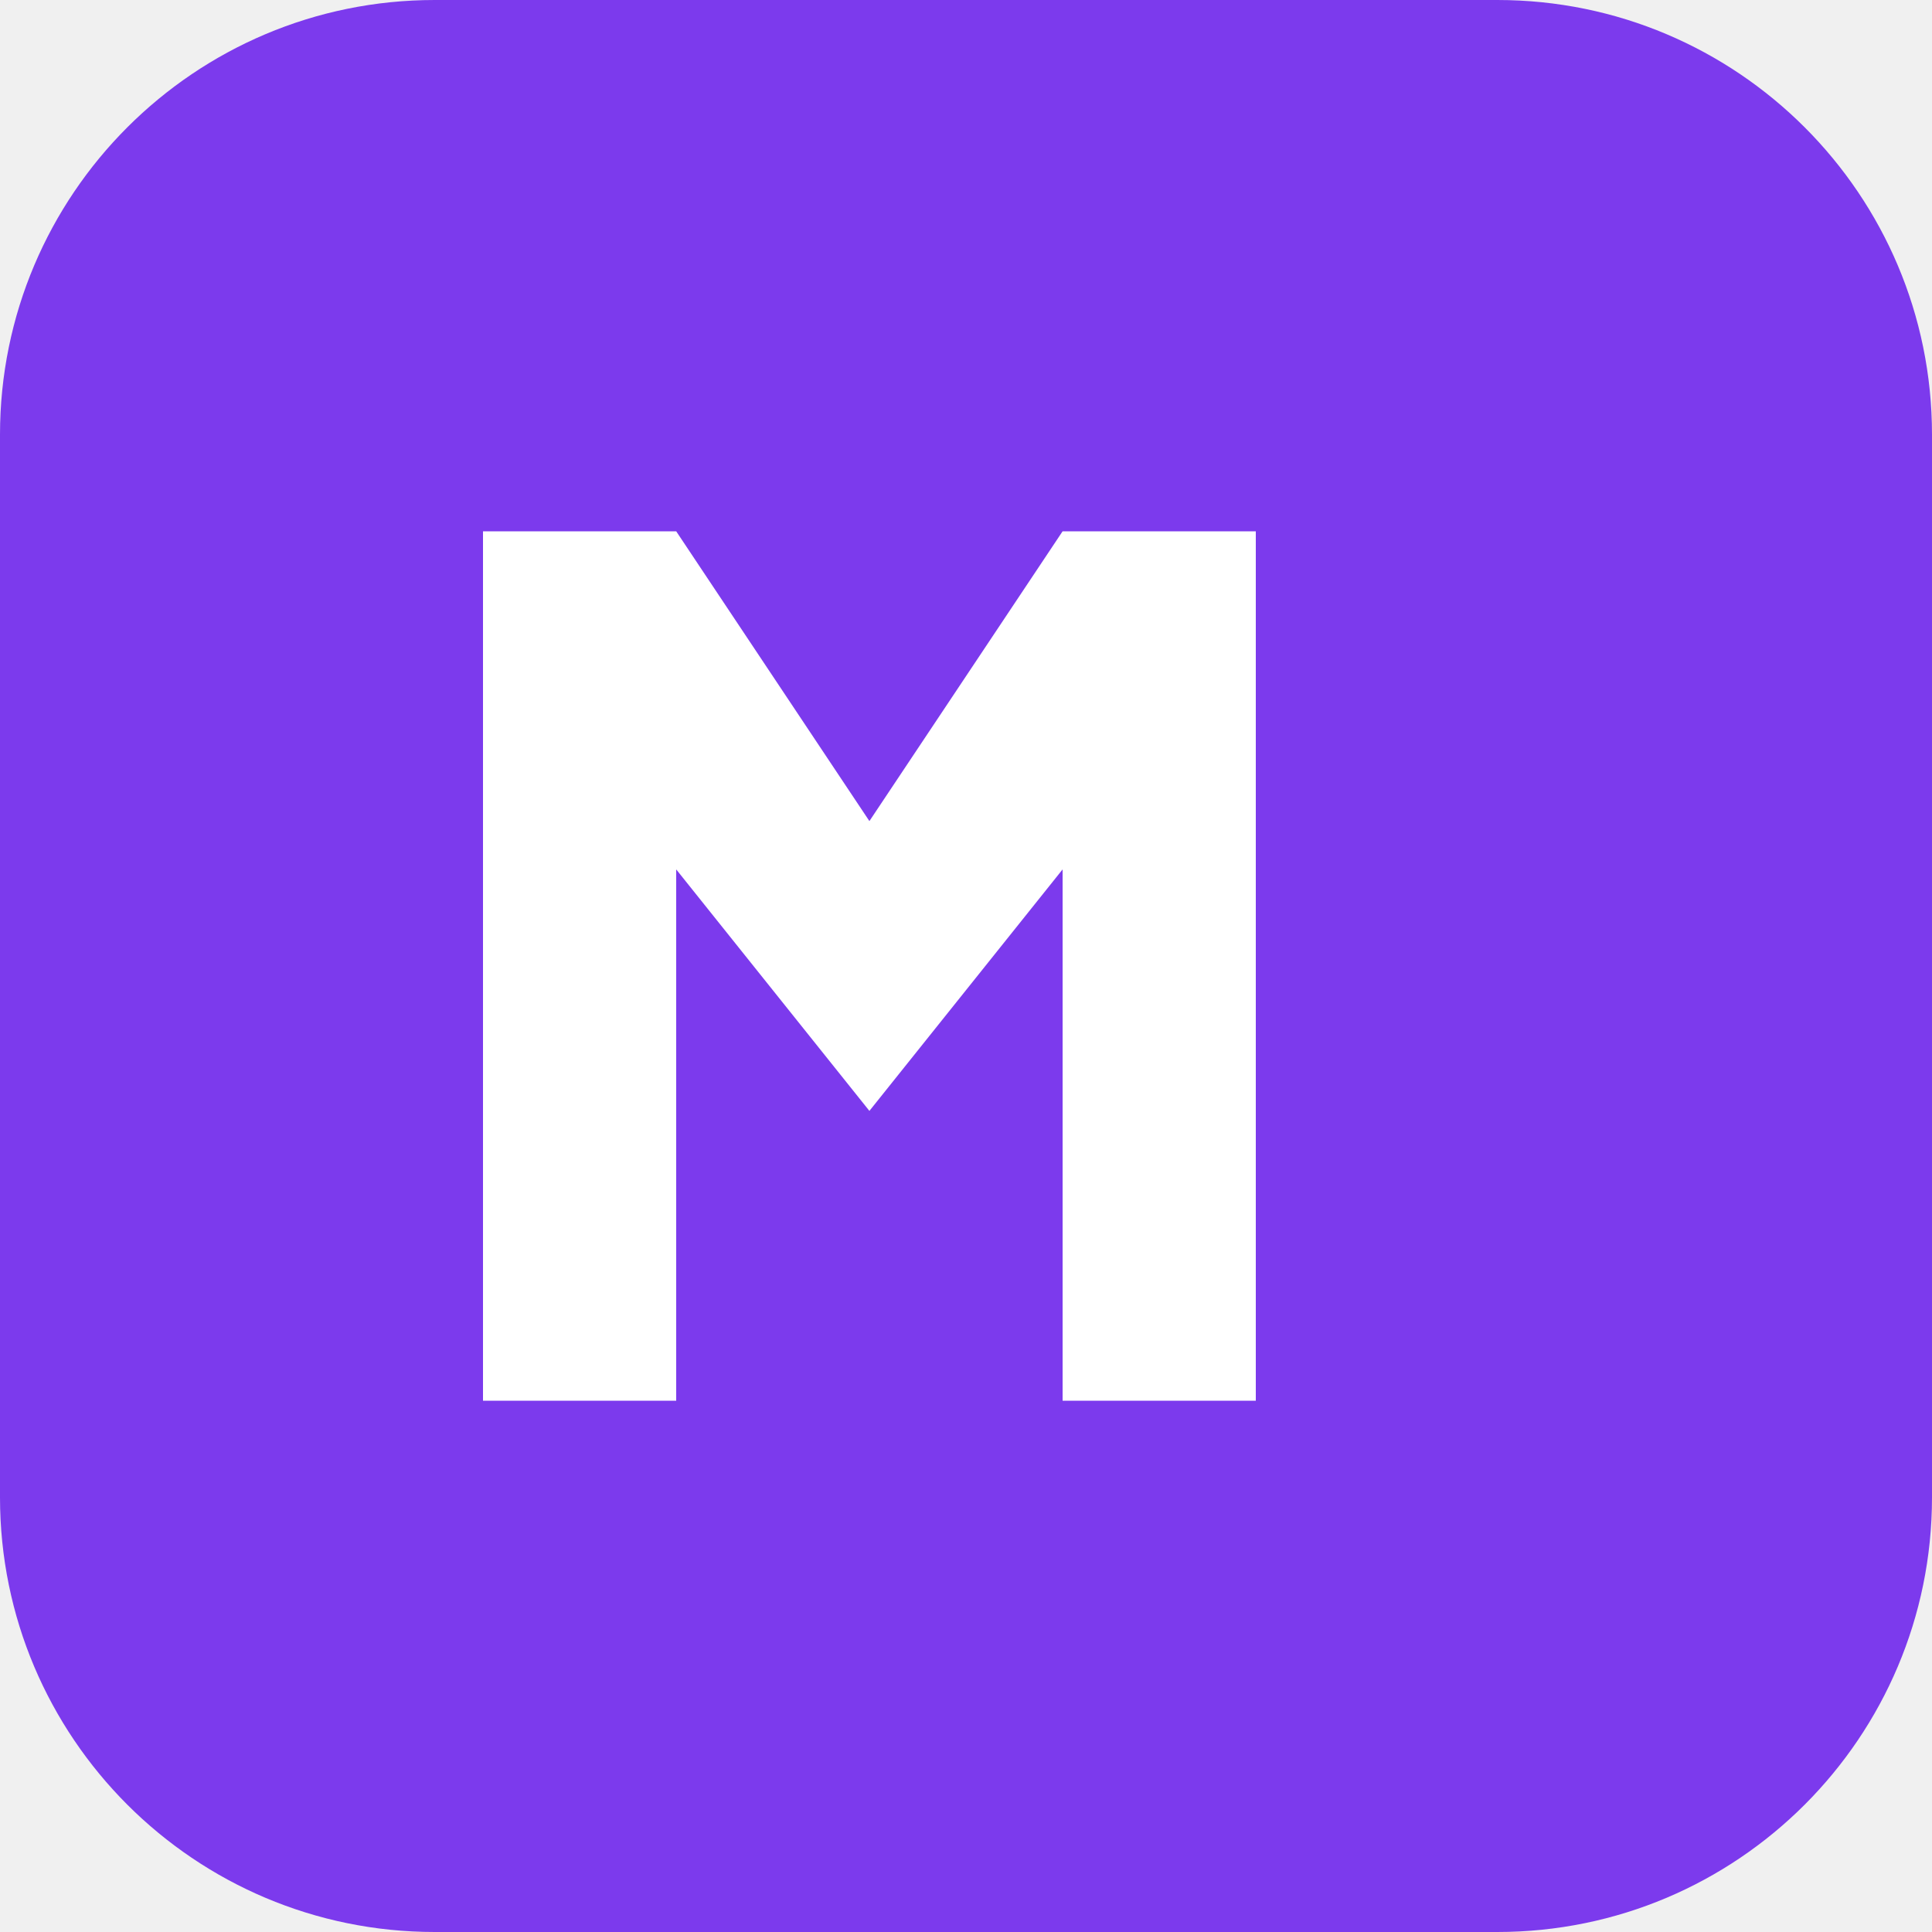
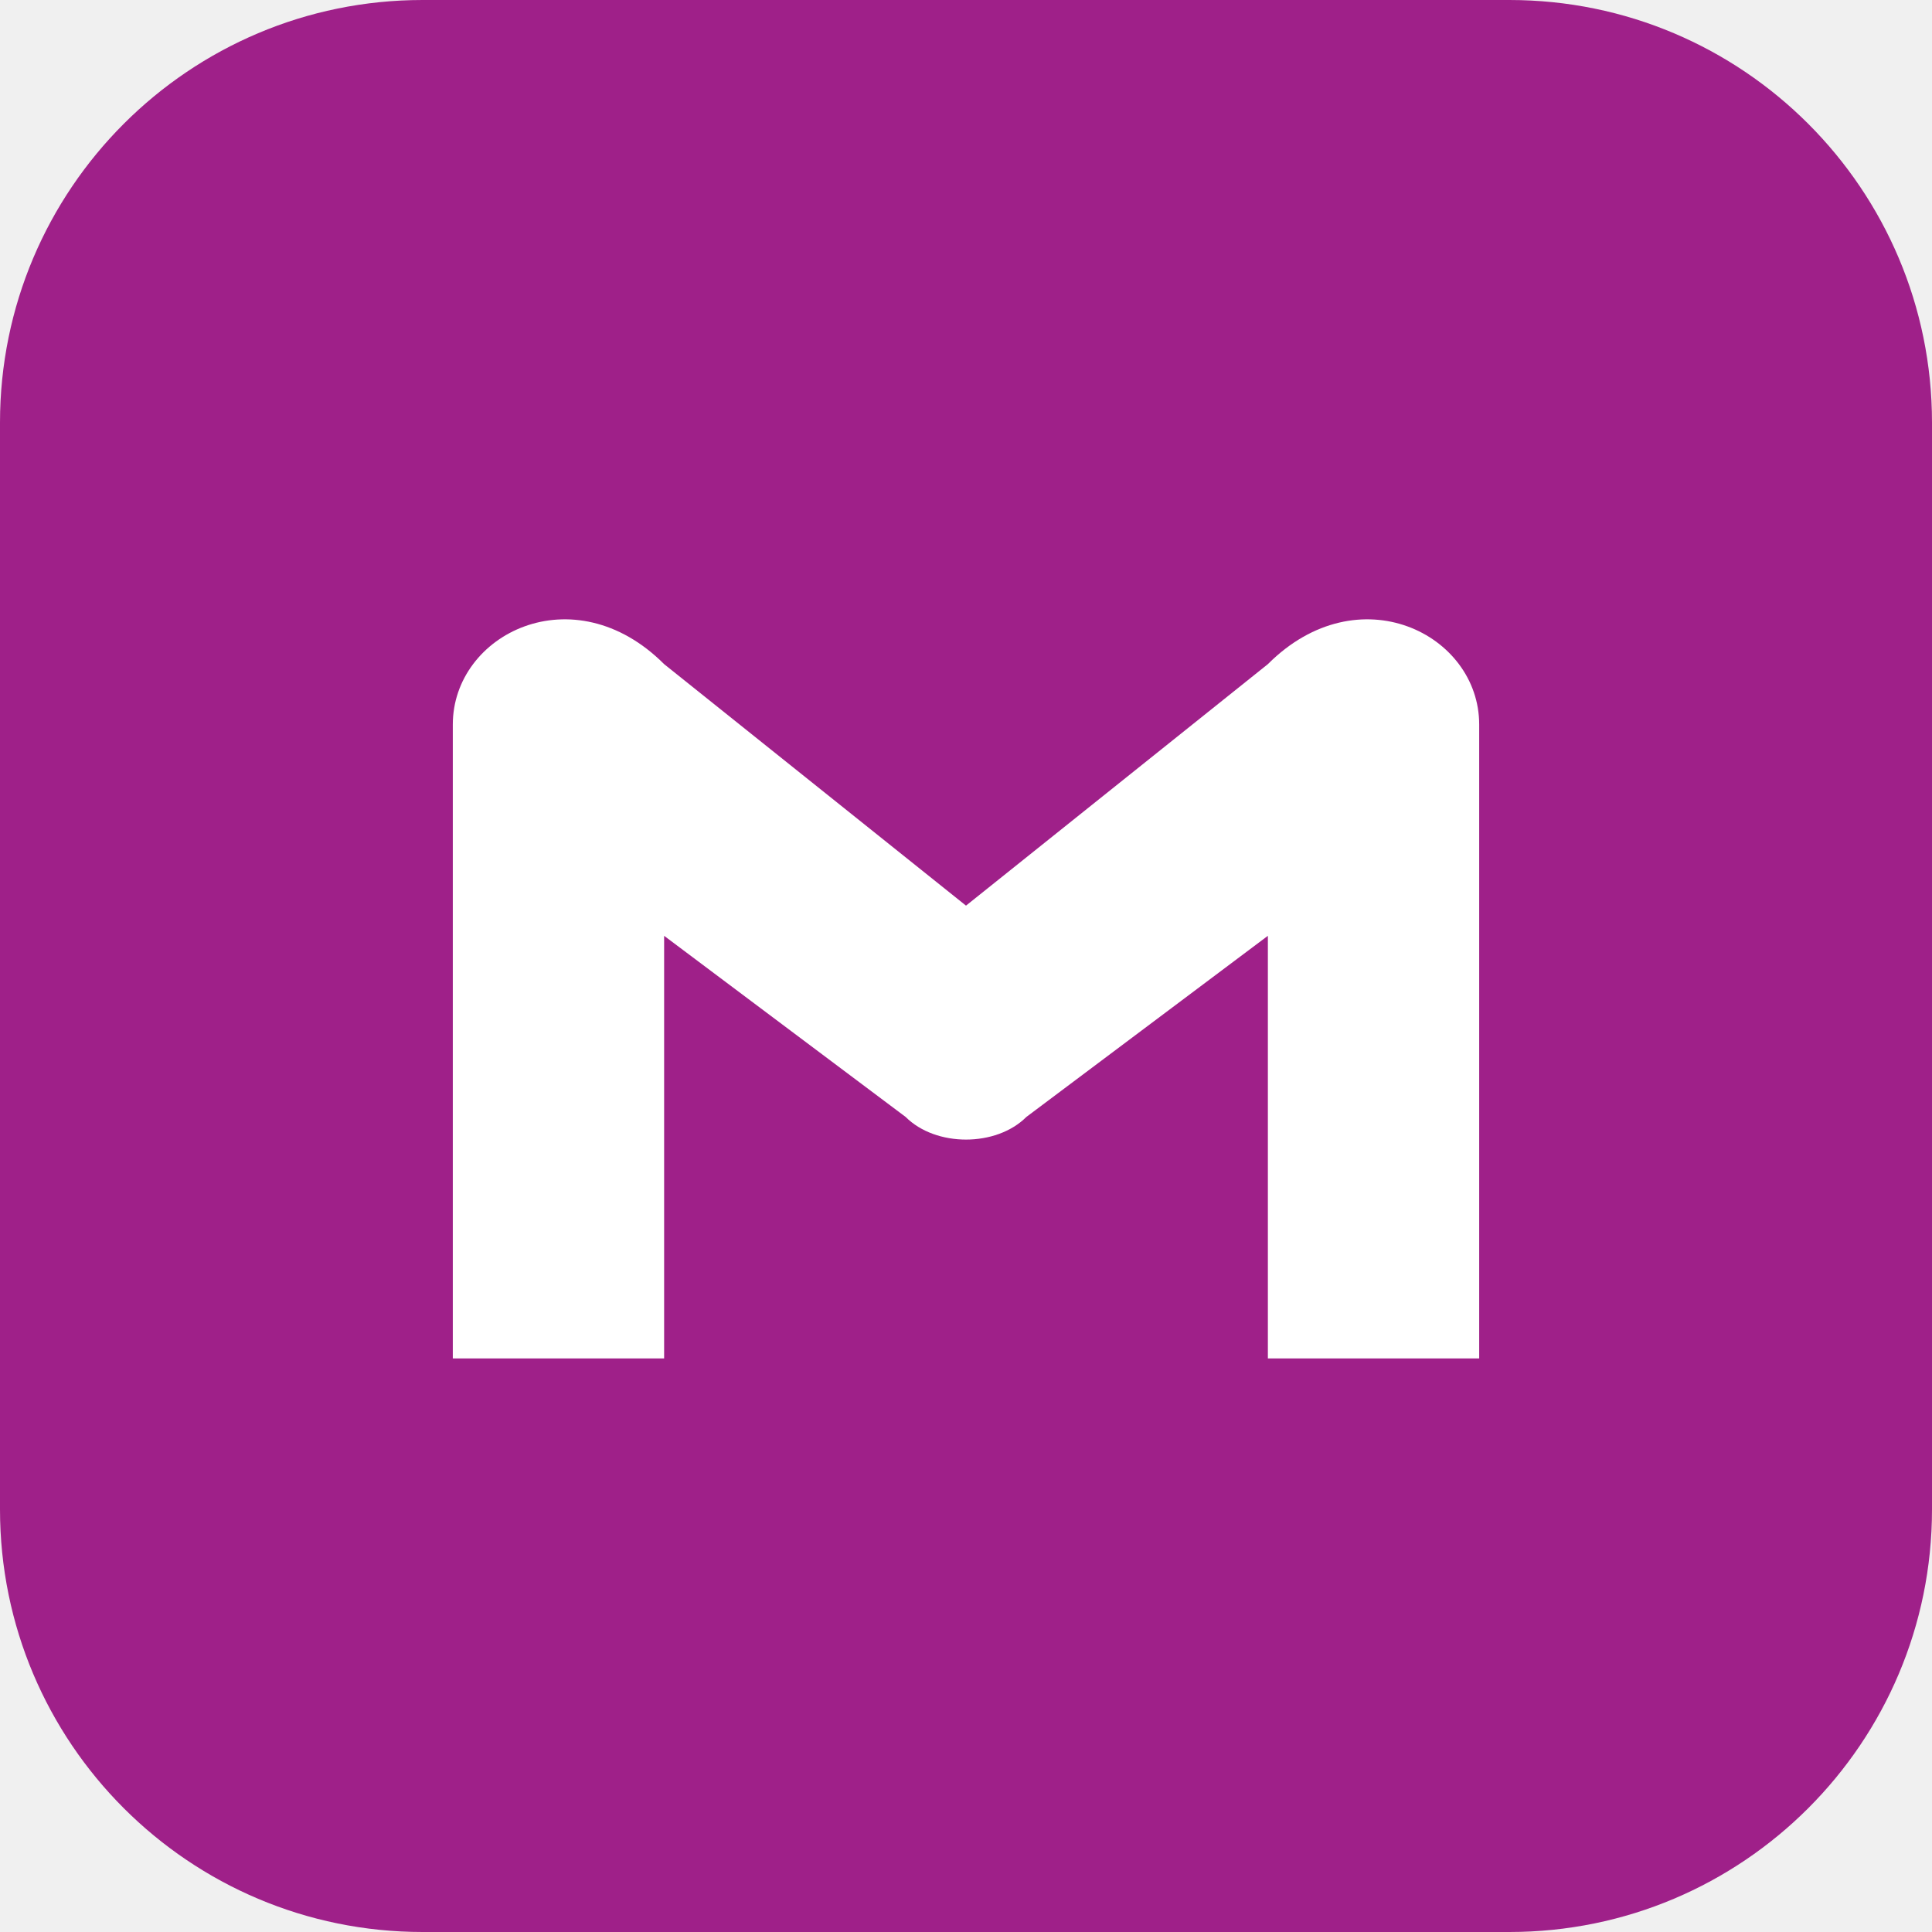
- <svg xmlns="http://www.w3.org/2000/svg" width="40" height="40" viewBox="0 0 40 40" role="img" aria-label="Meesho logo">
-   <rect width="40" height="40" rx="9" fill="#7c3aed" />
-   <path d="M10 29V11h4l4 6 4-6h4v18h-4V18l-4 5-4-5v11z" fill="#ffffff" />
+ <svg xmlns="http://www.w3.org/2000/svg" width="64" height="64" viewBox="0 0 64 64" role="img" aria-label="Meesho logo">
+   <rect width="64" height="64" rx="14" fill="#9F2089" />
+   <path d="M15 45V24c0-3 4-5 7-2l10 8 10-8c3-3 7-1 7 2v21h-7V31l-8 6c-1 1-3 1-4 0l-8-6v14z" fill="#fff" />
</svg>
